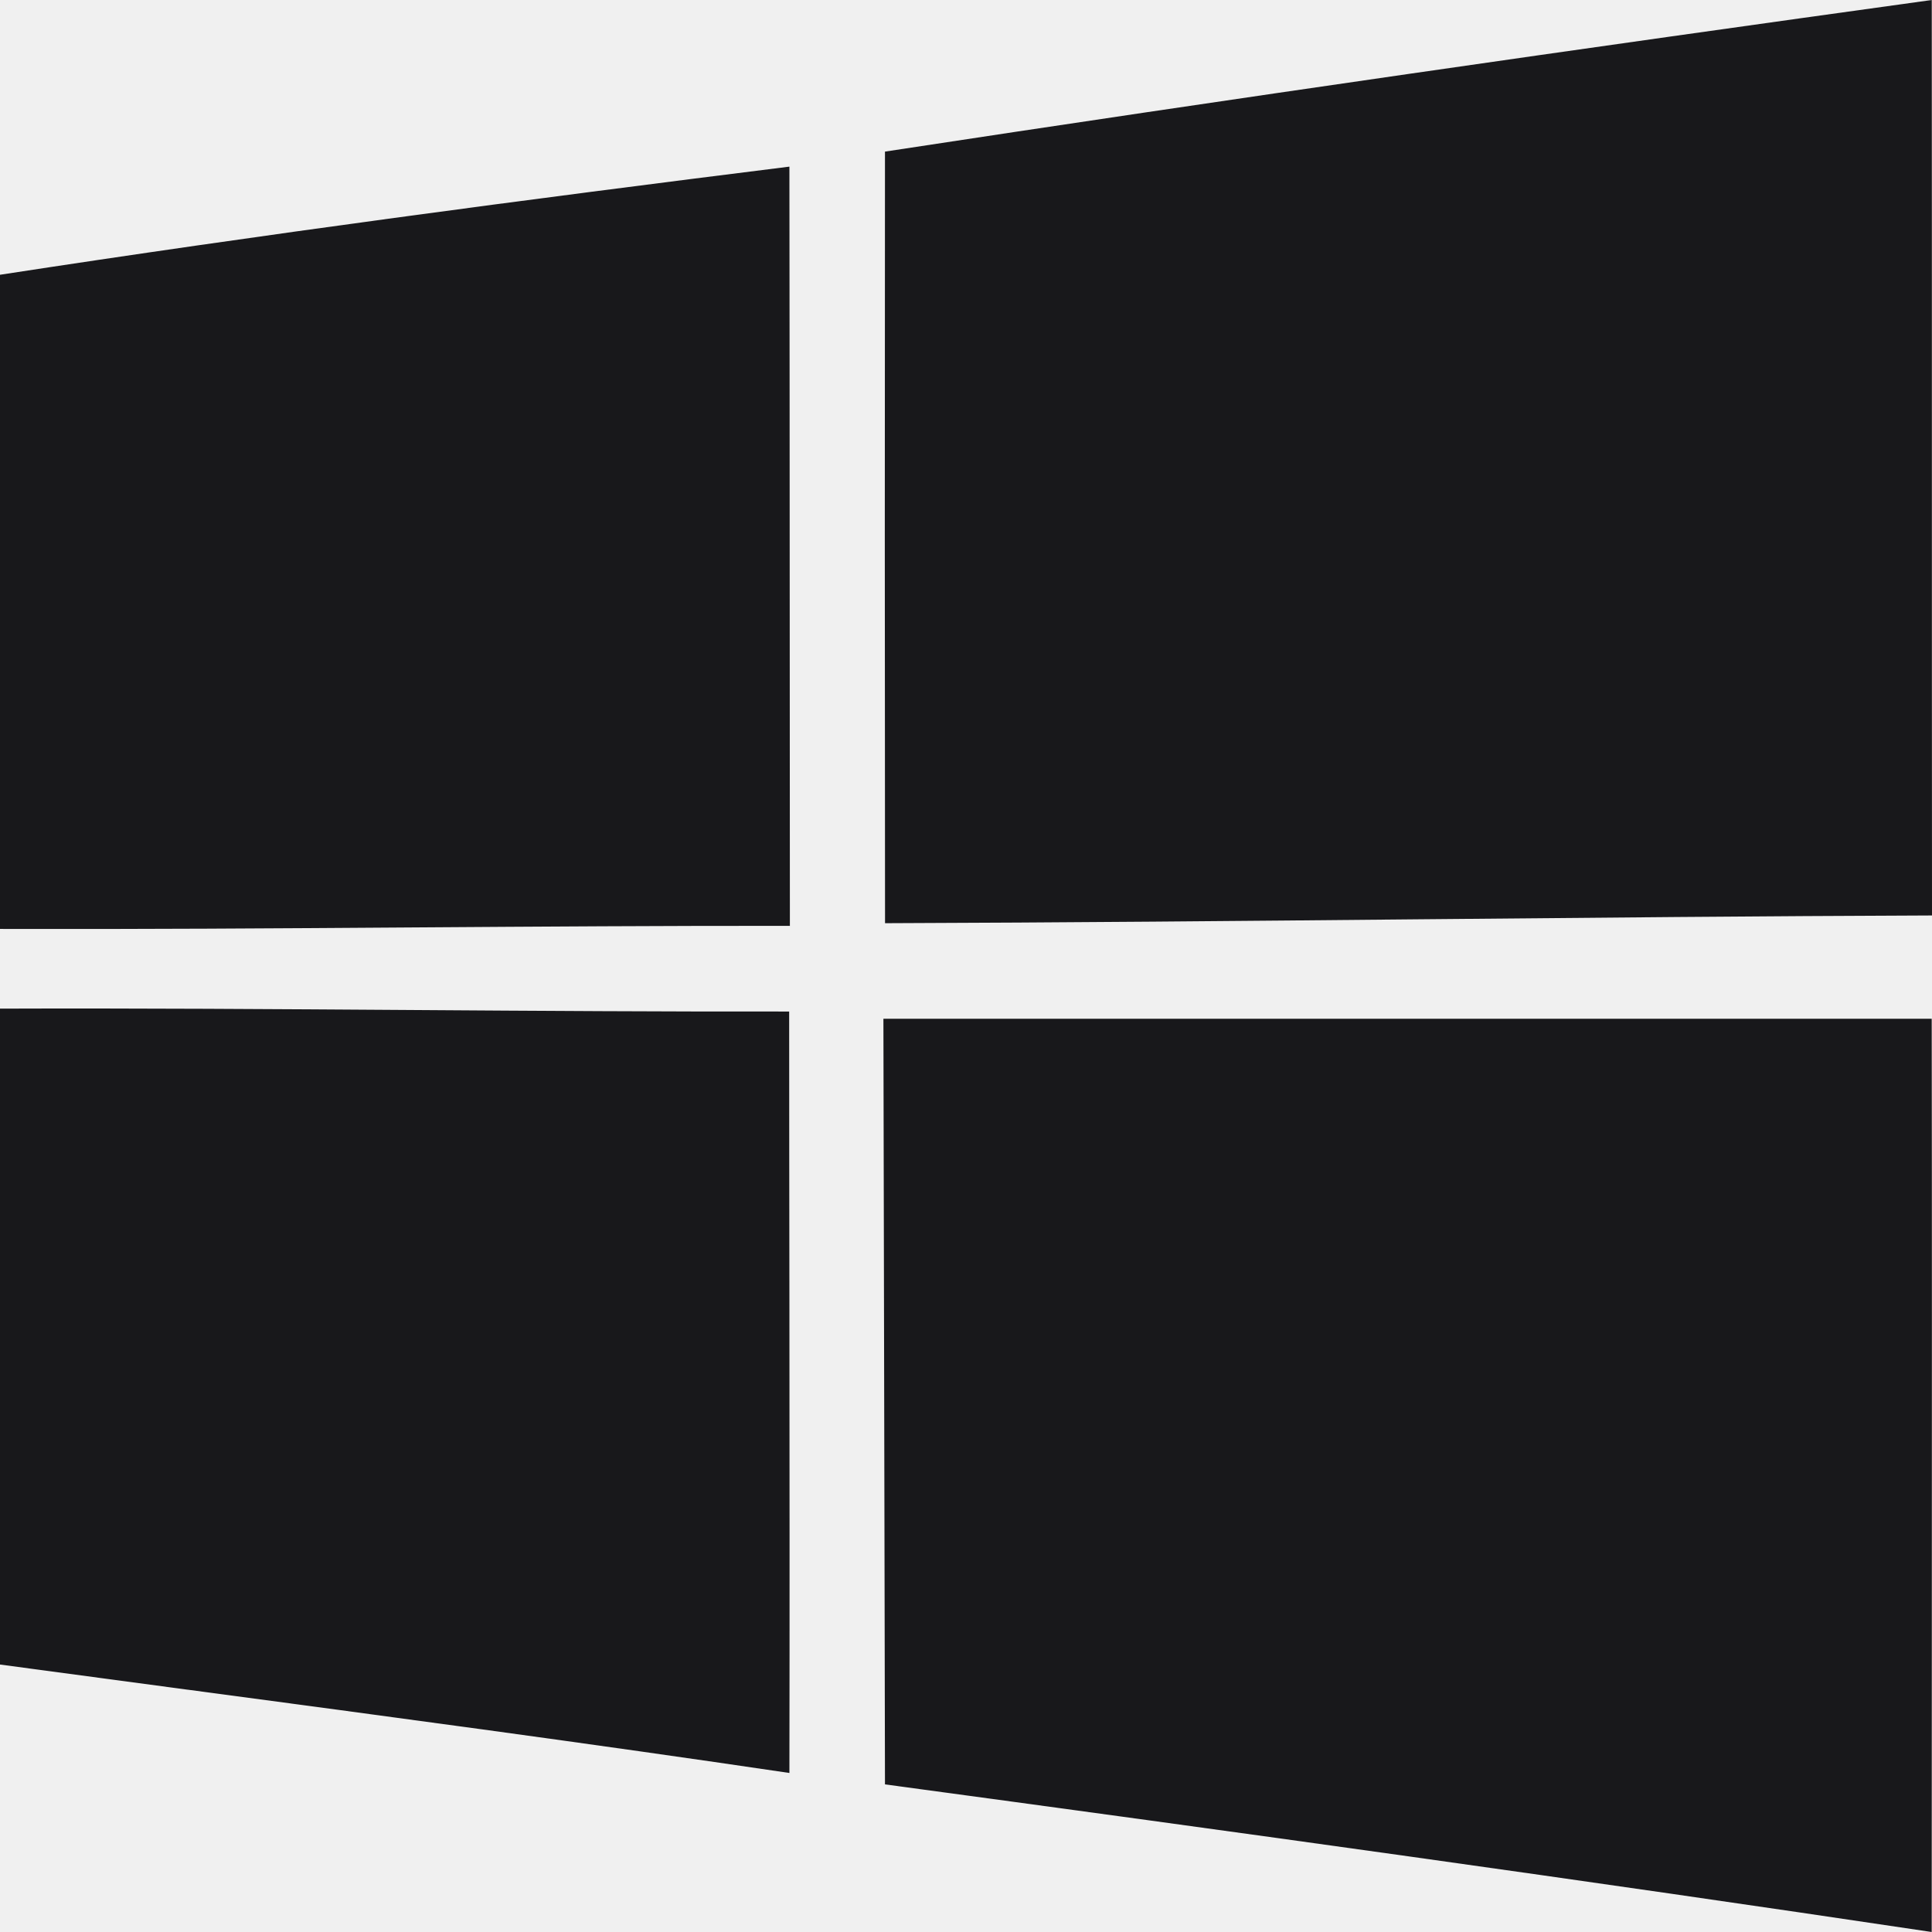
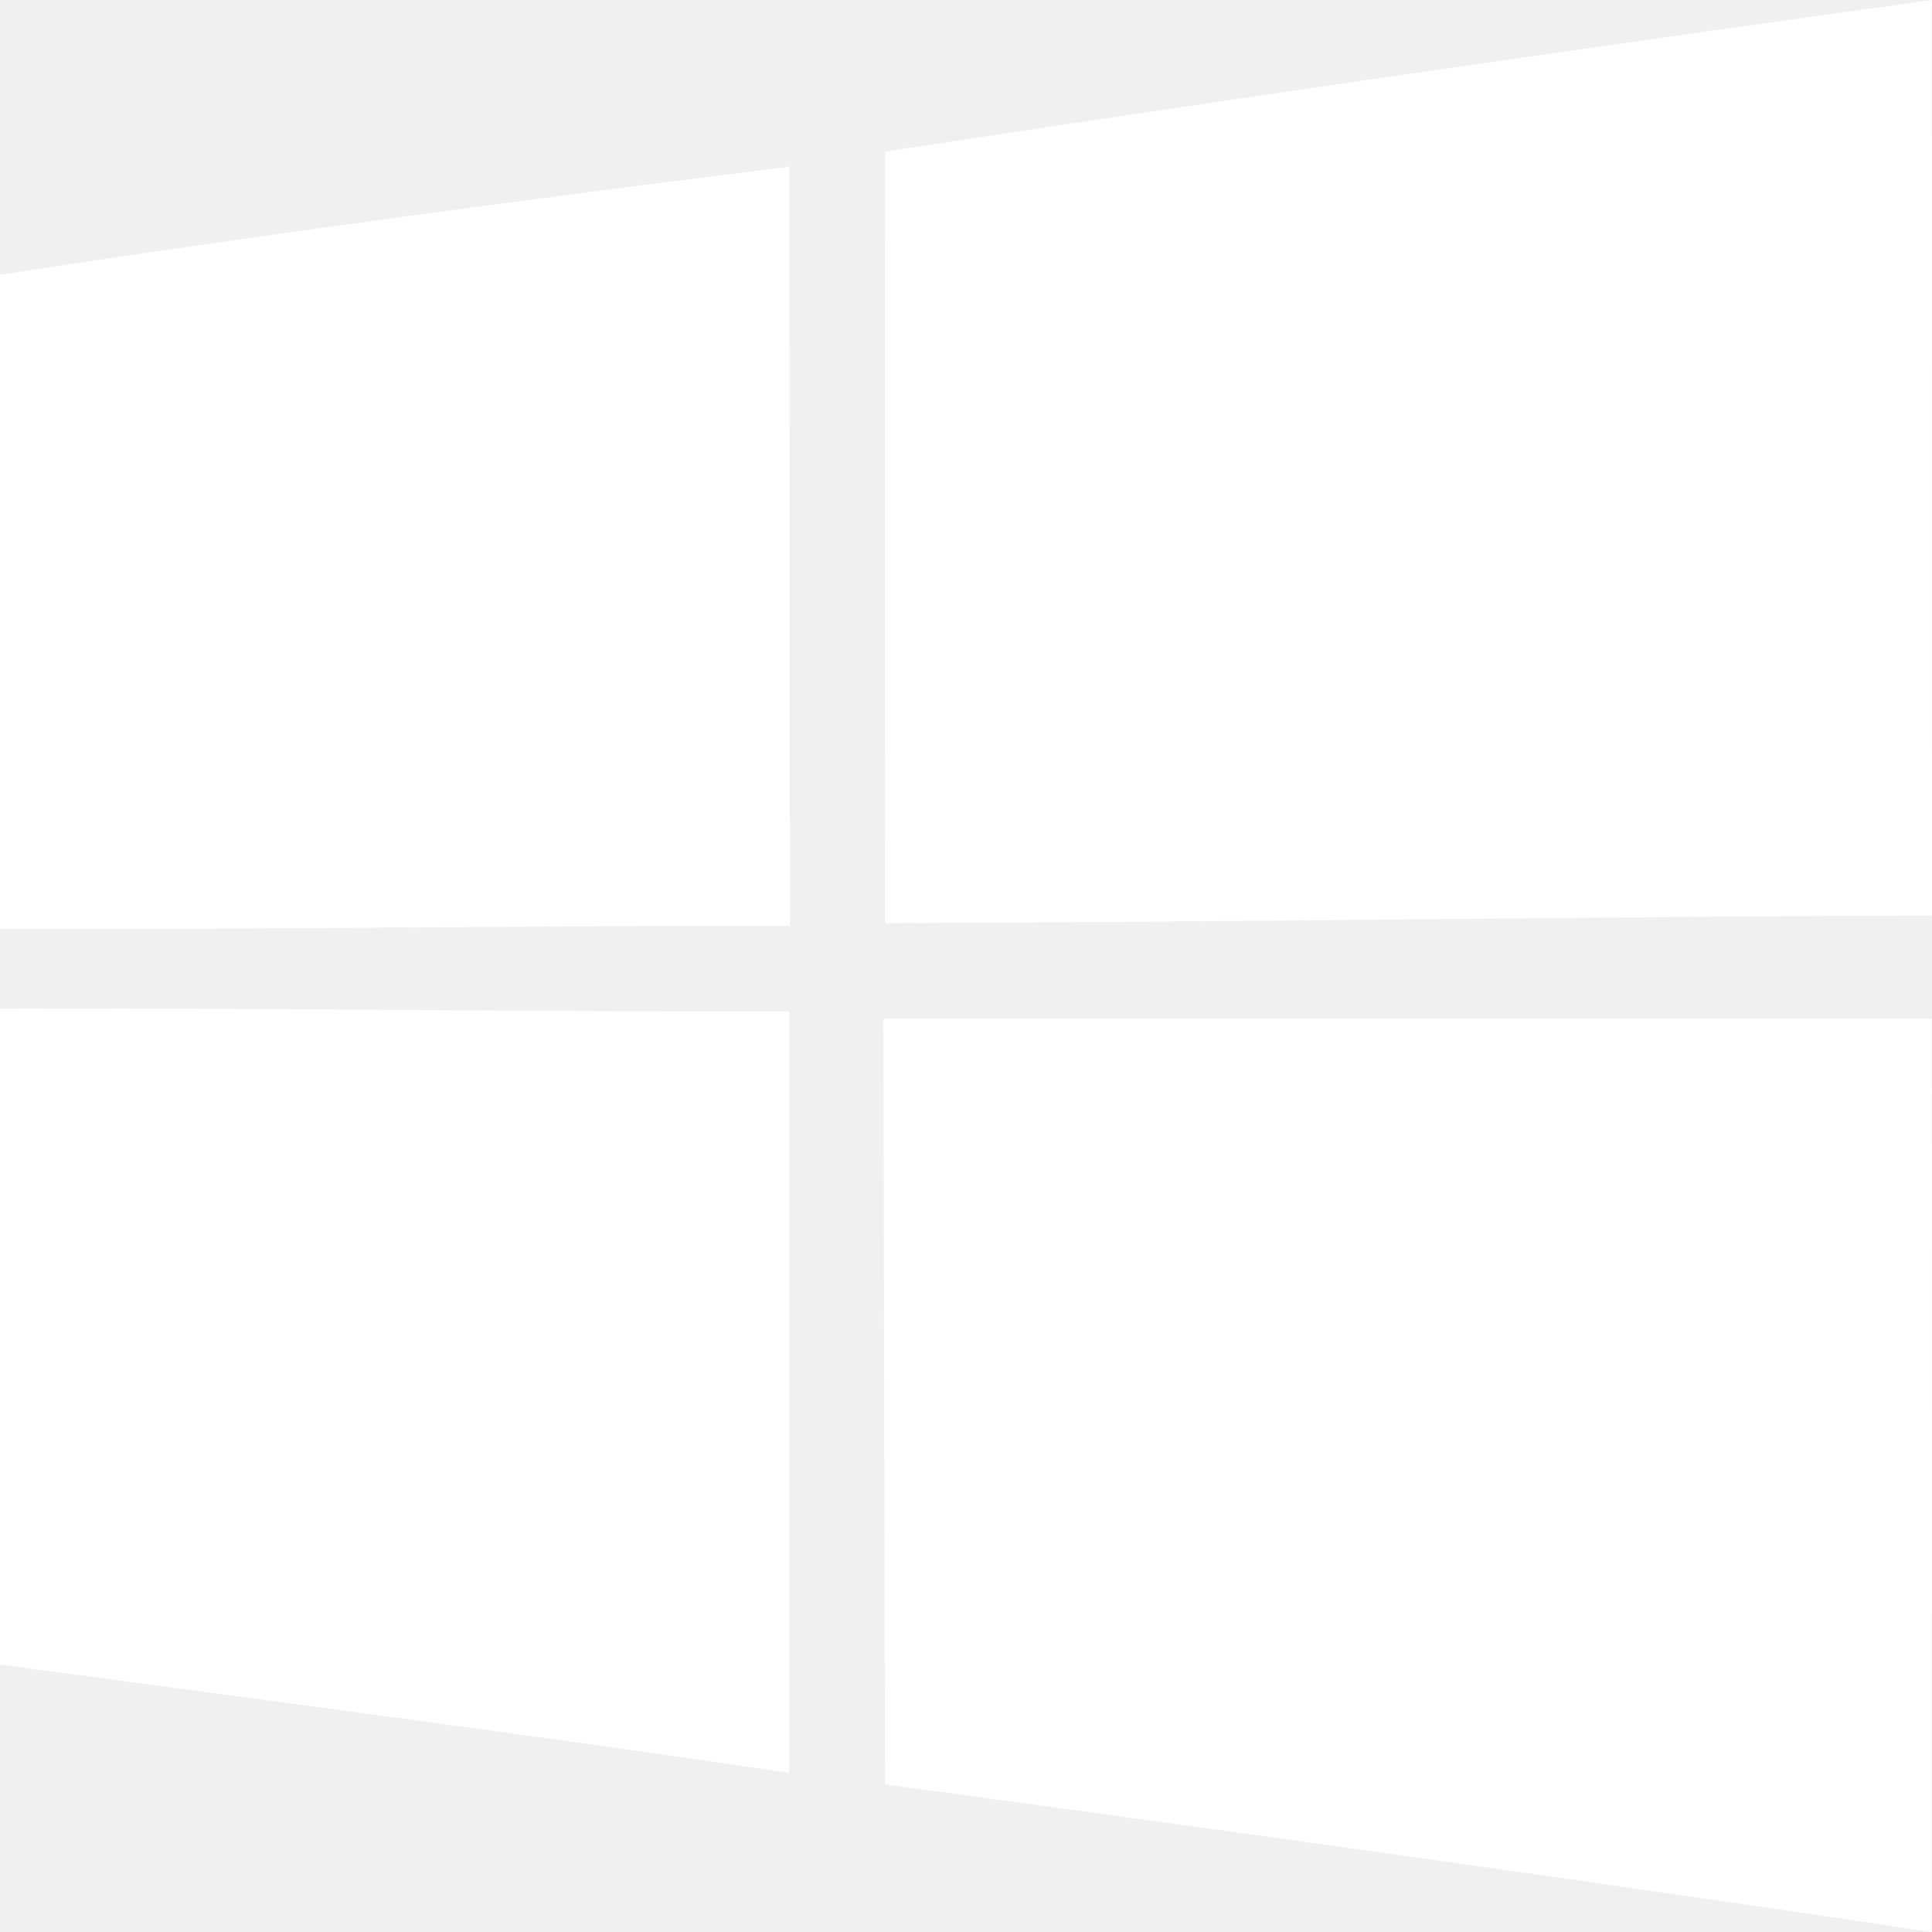
<svg xmlns="http://www.w3.org/2000/svg" width="32" height="32" viewBox="0 0 32 32" fill="none">
-   <path d="M31.996 0C26.213 0.801 20.43 1.63 14.658 2.511C14.654 6.77 14.654 11.029 14.659 15.291C17.621 15.281 20.581 15.254 23.542 15.226L23.543 15.226C26.362 15.2 29.181 15.173 32 15.163C31.998 12.635 31.998 10.108 31.998 7.581C31.998 5.055 31.998 2.528 31.996 0Z" fill="#18181B" />
-   <path d="M13.075 2.76C8.711 3.305 4.347 3.883 0 4.551V15.386C2.288 15.392 4.575 15.377 6.863 15.361C8.936 15.347 11.009 15.333 13.083 15.335C13.081 13.472 13.081 11.609 13.08 9.746V9.746C13.079 7.418 13.078 5.089 13.075 2.76Z" fill="#18181B" />
-   <path d="M0 16.706C2.277 16.698 4.554 16.714 6.831 16.729C8.911 16.743 10.991 16.757 13.071 16.754C13.071 18.344 13.073 19.935 13.075 21.525V21.527C13.077 24.139 13.08 26.752 13.075 29.366C9.758 28.875 6.436 28.431 3.113 27.987L3.11 27.987C2.073 27.849 1.037 27.71 0 27.57V16.706Z" fill="#18181B" />
-   <path d="M31.995 16.874H14.632C14.636 18.799 14.64 20.723 14.644 22.647C14.649 24.95 14.654 27.252 14.658 29.555C20.441 30.337 26.223 31.137 31.995 32C31.995 30.318 31.996 28.637 31.997 26.956C31.998 23.595 32 20.234 31.995 16.874Z" fill="#18181B" />
+   <path d="M31.996 0C26.213 0.801 20.43 1.63 14.658 2.511C14.654 6.77 14.654 11.029 14.659 15.291C17.621 15.281 20.581 15.254 23.542 15.226L23.543 15.226C26.362 15.2 29.181 15.173 32 15.163C31.998 12.635 31.998 10.108 31.998 7.581C31.998 5.055 31.998 2.528 31.996 0Z" fill="#FFFFFF" />
+   <path d="M13.075 2.76C8.711 3.305 4.347 3.883 0 4.551V15.386C2.288 15.392 4.575 15.377 6.863 15.361C8.936 15.347 11.009 15.333 13.083 15.335C13.081 13.472 13.081 11.609 13.08 9.746V9.746C13.079 7.418 13.078 5.089 13.075 2.76Z" fill="#FFFFFF" />
+   <path d="M0 16.706C2.277 16.698 4.554 16.714 6.831 16.729C8.911 16.743 10.991 16.757 13.071 16.754C13.071 18.344 13.073 19.935 13.075 21.525V21.527C13.077 24.139 13.08 26.752 13.075 29.366C9.758 28.875 6.436 28.431 3.113 27.987L3.11 27.987C2.073 27.849 1.037 27.71 0 27.57V16.706Z" fill="#FFFFFF" />
+   <path d="M31.995 16.874H14.632C14.636 18.799 14.64 20.723 14.644 22.647C14.649 24.95 14.654 27.252 14.658 29.555C20.441 30.337 26.223 31.137 31.995 32C31.995 30.318 31.996 28.637 31.997 26.956C31.998 23.595 32 20.234 31.995 16.874Z" fill="#FFFFFF" />
</svg>
